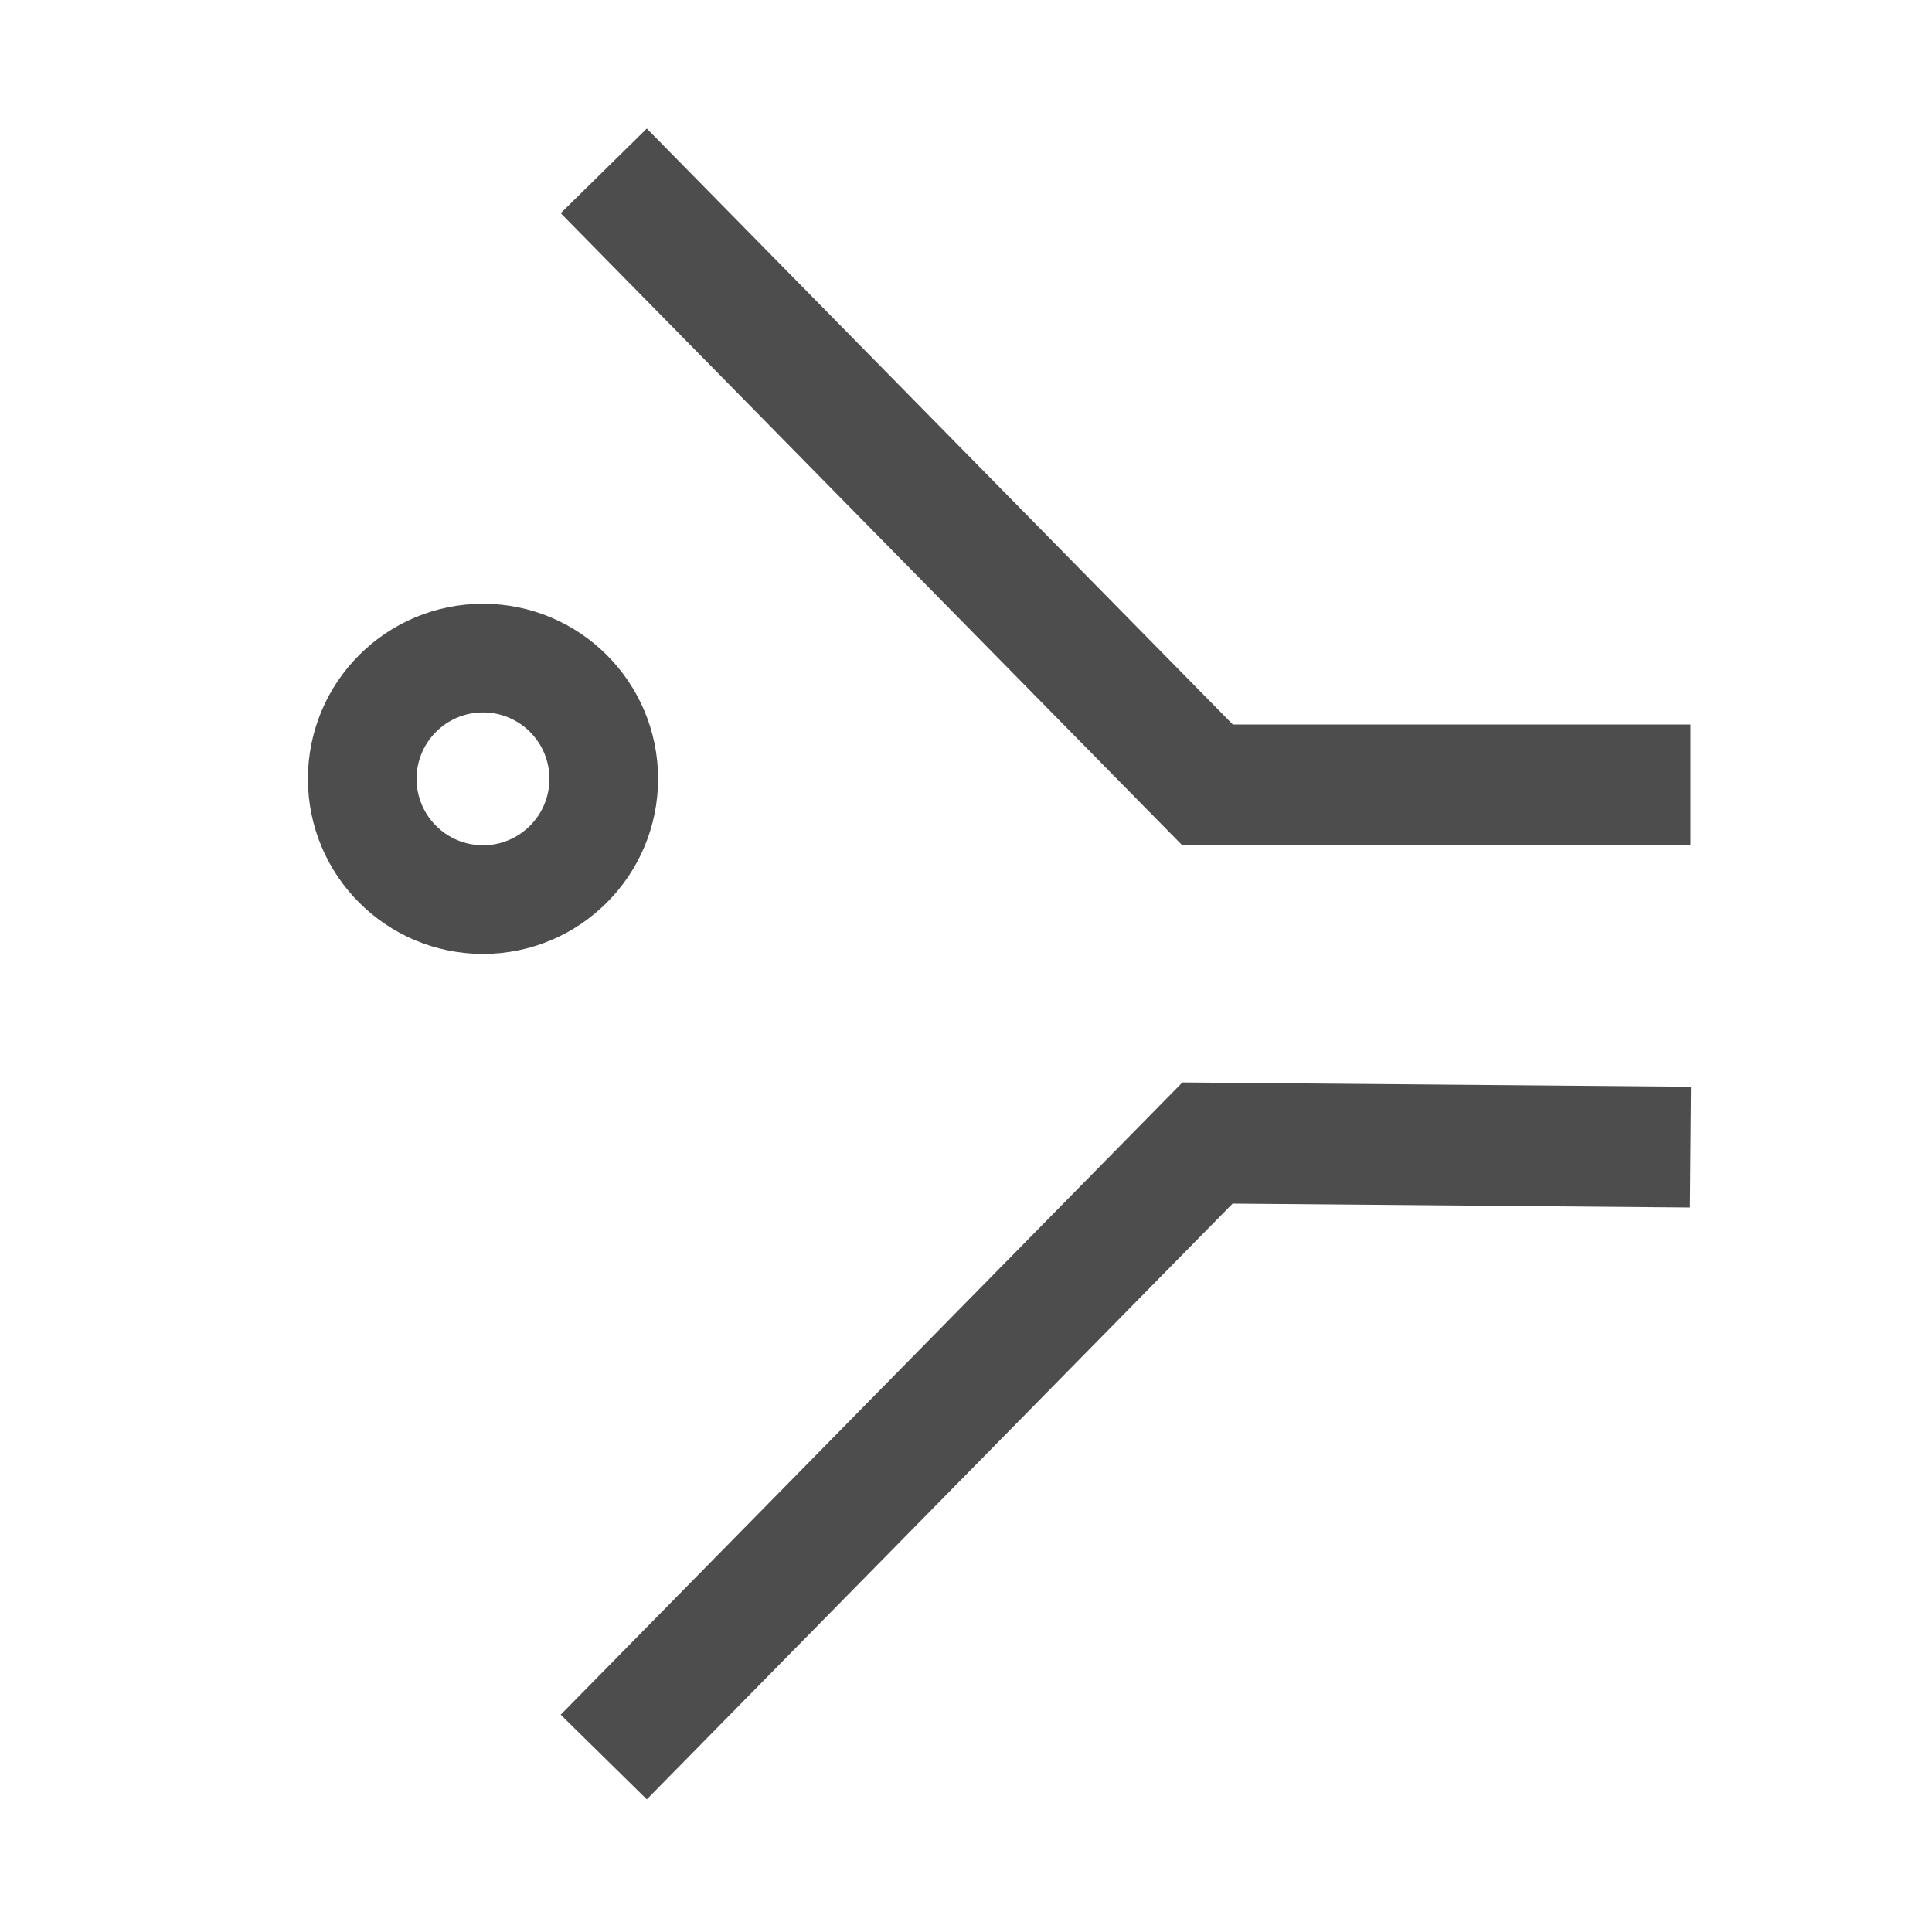
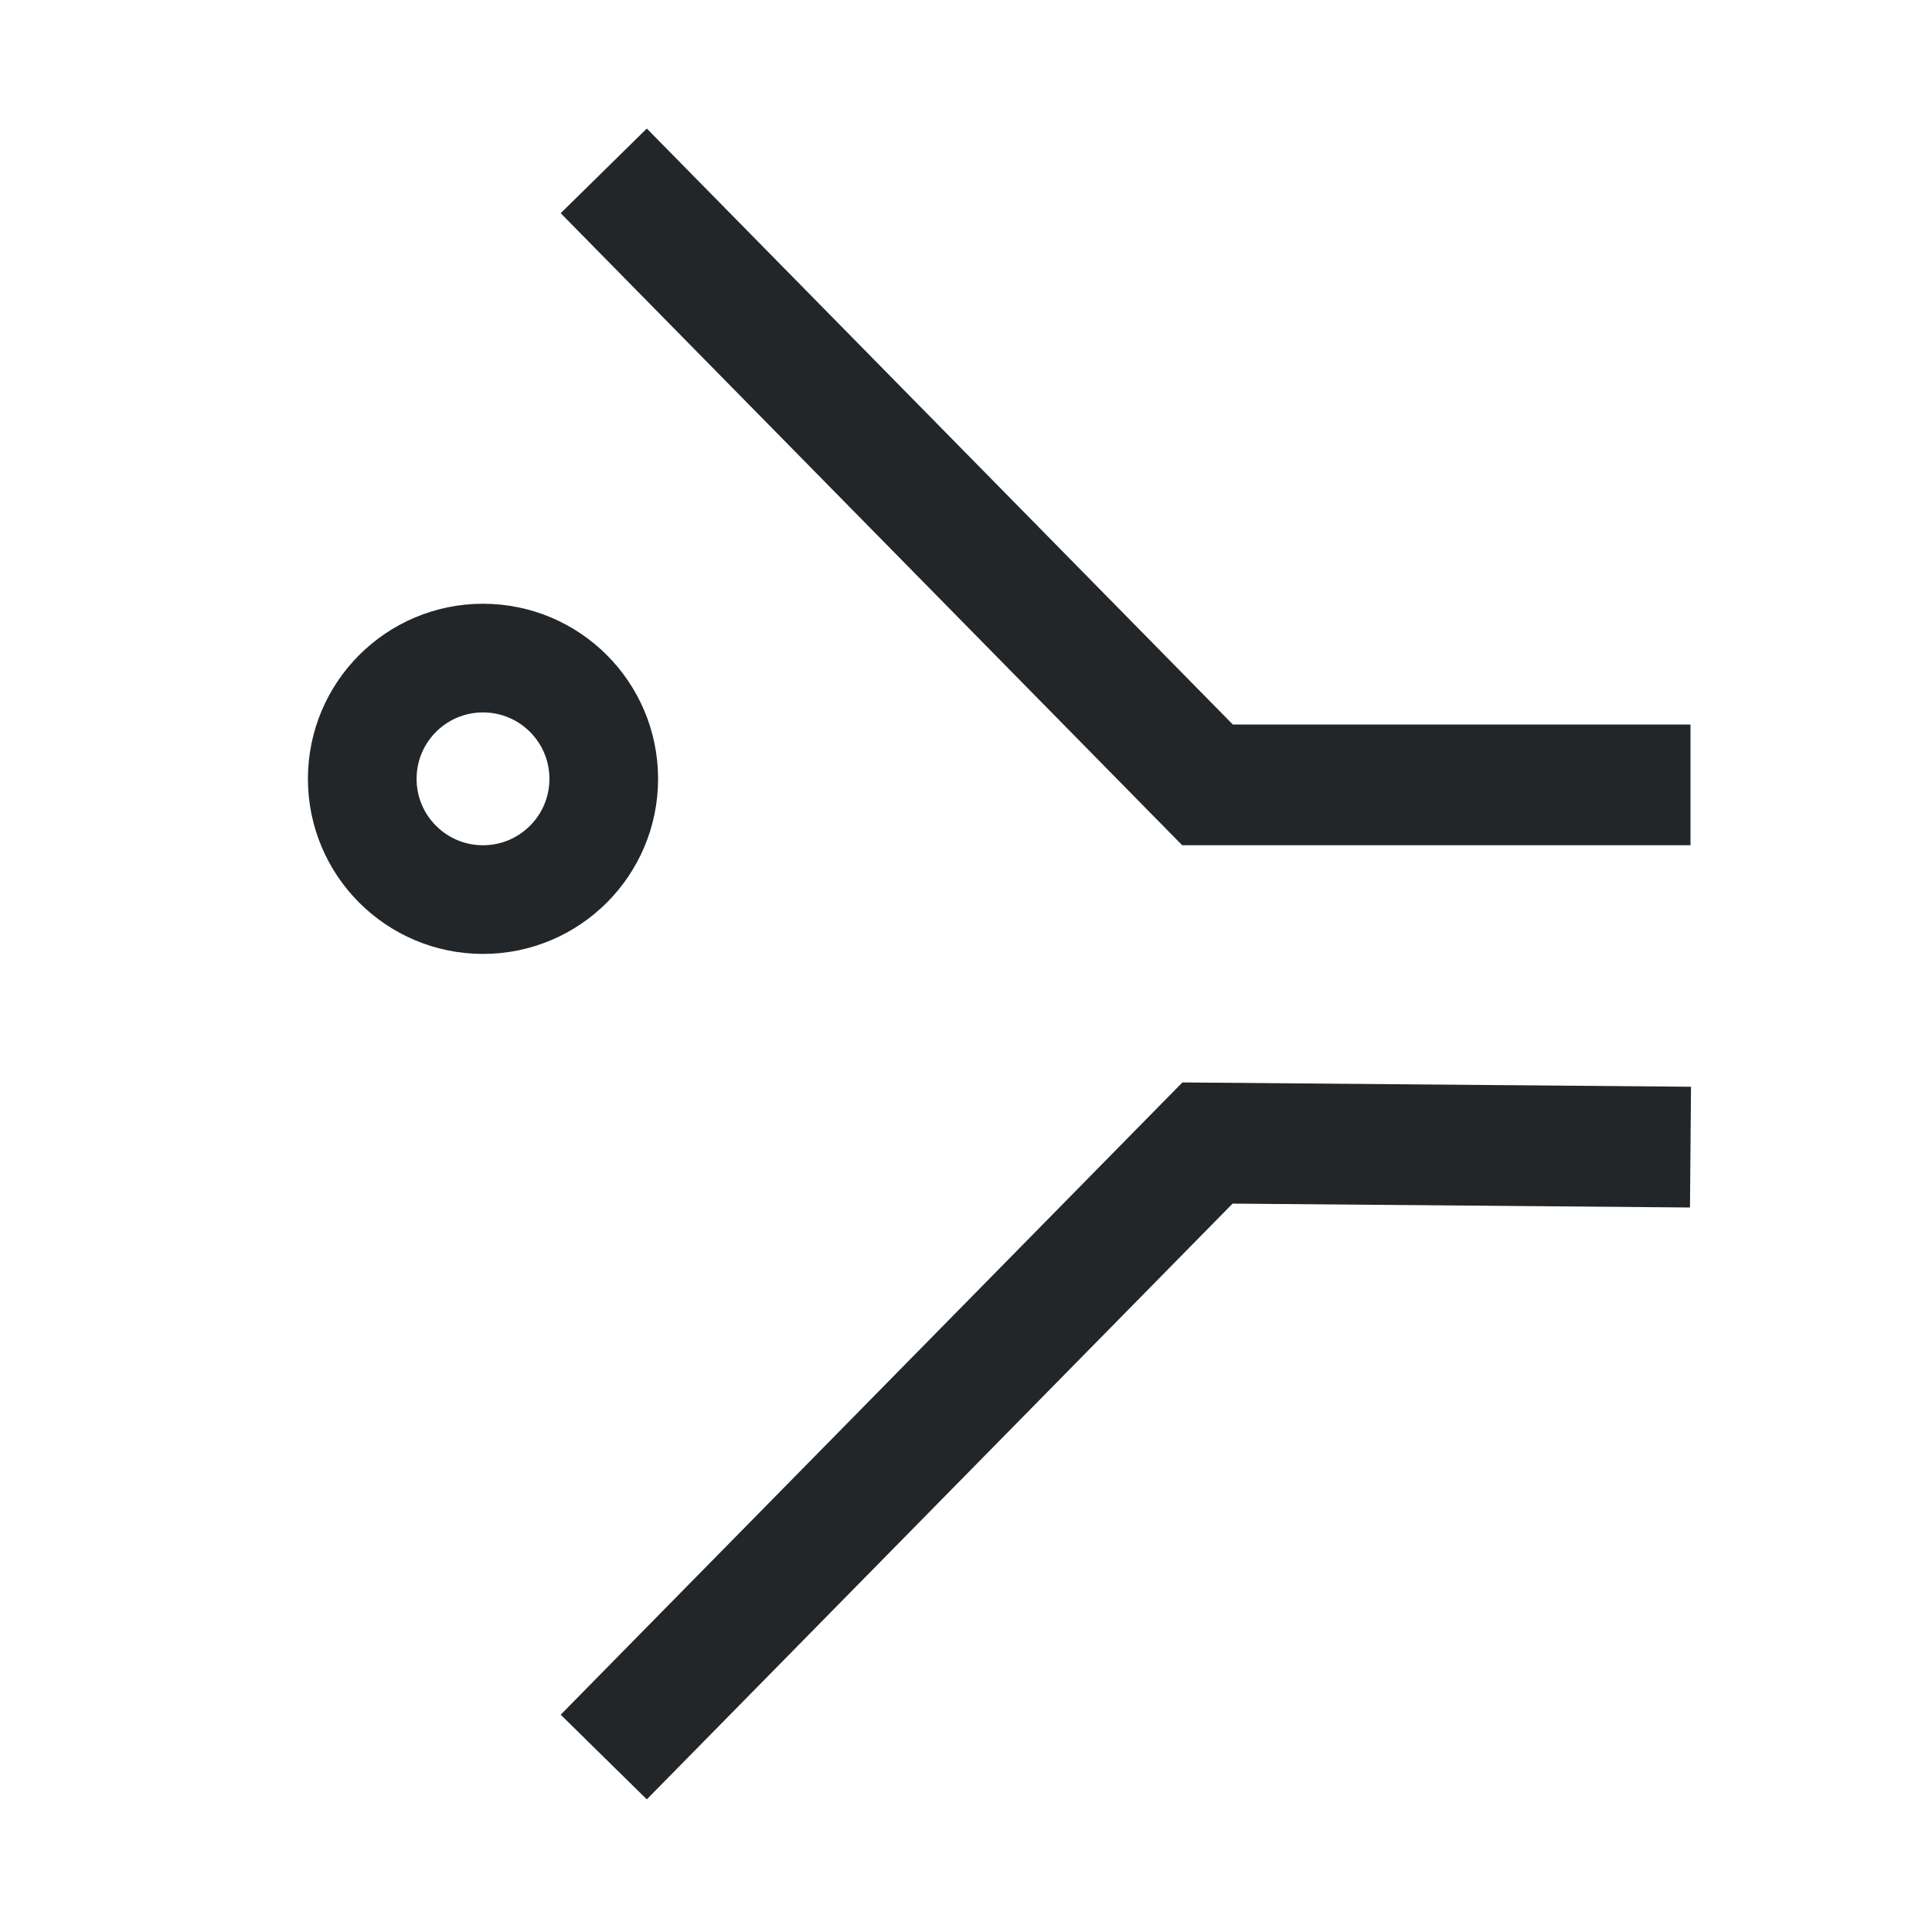
<svg xmlns="http://www.w3.org/2000/svg" viewBox="0 0 16 16" version="1.1" id="svg6">
  <defs id="defs3051">
    <style type="text/css" id="current-color-scheme">
      .ColorScheme-Text {
-         color:#4d4d4d;
+         color:#232629;
      }
      </style>
  </defs>
-   <path style="fill:none;fill-opacity:1;stroke:#4d4d4d;stroke-width:1;stroke-linecap:butt;stroke-linejoin:miter;stroke-miterlimit:4;stroke-dasharray:none;stroke-opacity:1" d="M 14,9.5 10,9.466 5,14.551" id="path954" />
-   <path style="fill:none;fill-opacity:1;stroke:#4d4d4d;stroke-width:1;stroke-linecap:butt;stroke-linejoin:miter;stroke-miterlimit:4;stroke-dasharray:none;stroke-opacity:1" d="M 14,6.5 H 10 L 5,1.415" id="path954-1" />
-   <circle style="opacity:1;fill:none;fill-opacity:1;fill-rule:nonzero;stroke:#4d4d4d;stroke-width:0.9;stroke-linecap:square;stroke-linejoin:bevel;stroke-miterlimit:4;stroke-dasharray:none;stroke-dashoffset:0;stroke-opacity:1;paint-order:markers stroke fill" id="path3536" cx="4" cy="6.45" r="1" />
+   <path style="fill:none;fill-opacity:1;stroke:#232629;stroke-width:1;stroke-linecap:butt;stroke-linejoin:miter;stroke-miterlimit:4;stroke-dasharray:none;stroke-opacity:1" d="M 14,9.5 10,9.466 5,14.551" id="path954" />
+   <path style="fill:none;fill-opacity:1;stroke:#232629;stroke-width:1;stroke-linecap:butt;stroke-linejoin:miter;stroke-miterlimit:4;stroke-dasharray:none;stroke-opacity:1" d="M 14,6.5 H 10 L 5,1.415" id="path954-1" />
+   <circle style="opacity:1;fill:none;fill-opacity:1;fill-rule:nonzero;stroke:#232629;stroke-width:0.9;stroke-linecap:square;stroke-linejoin:bevel;stroke-miterlimit:4;stroke-dasharray:none;stroke-dashoffset:0;stroke-opacity:1;paint-order:markers stroke fill" id="path3536" cx="4" cy="6.45" r="1" />
</svg>
